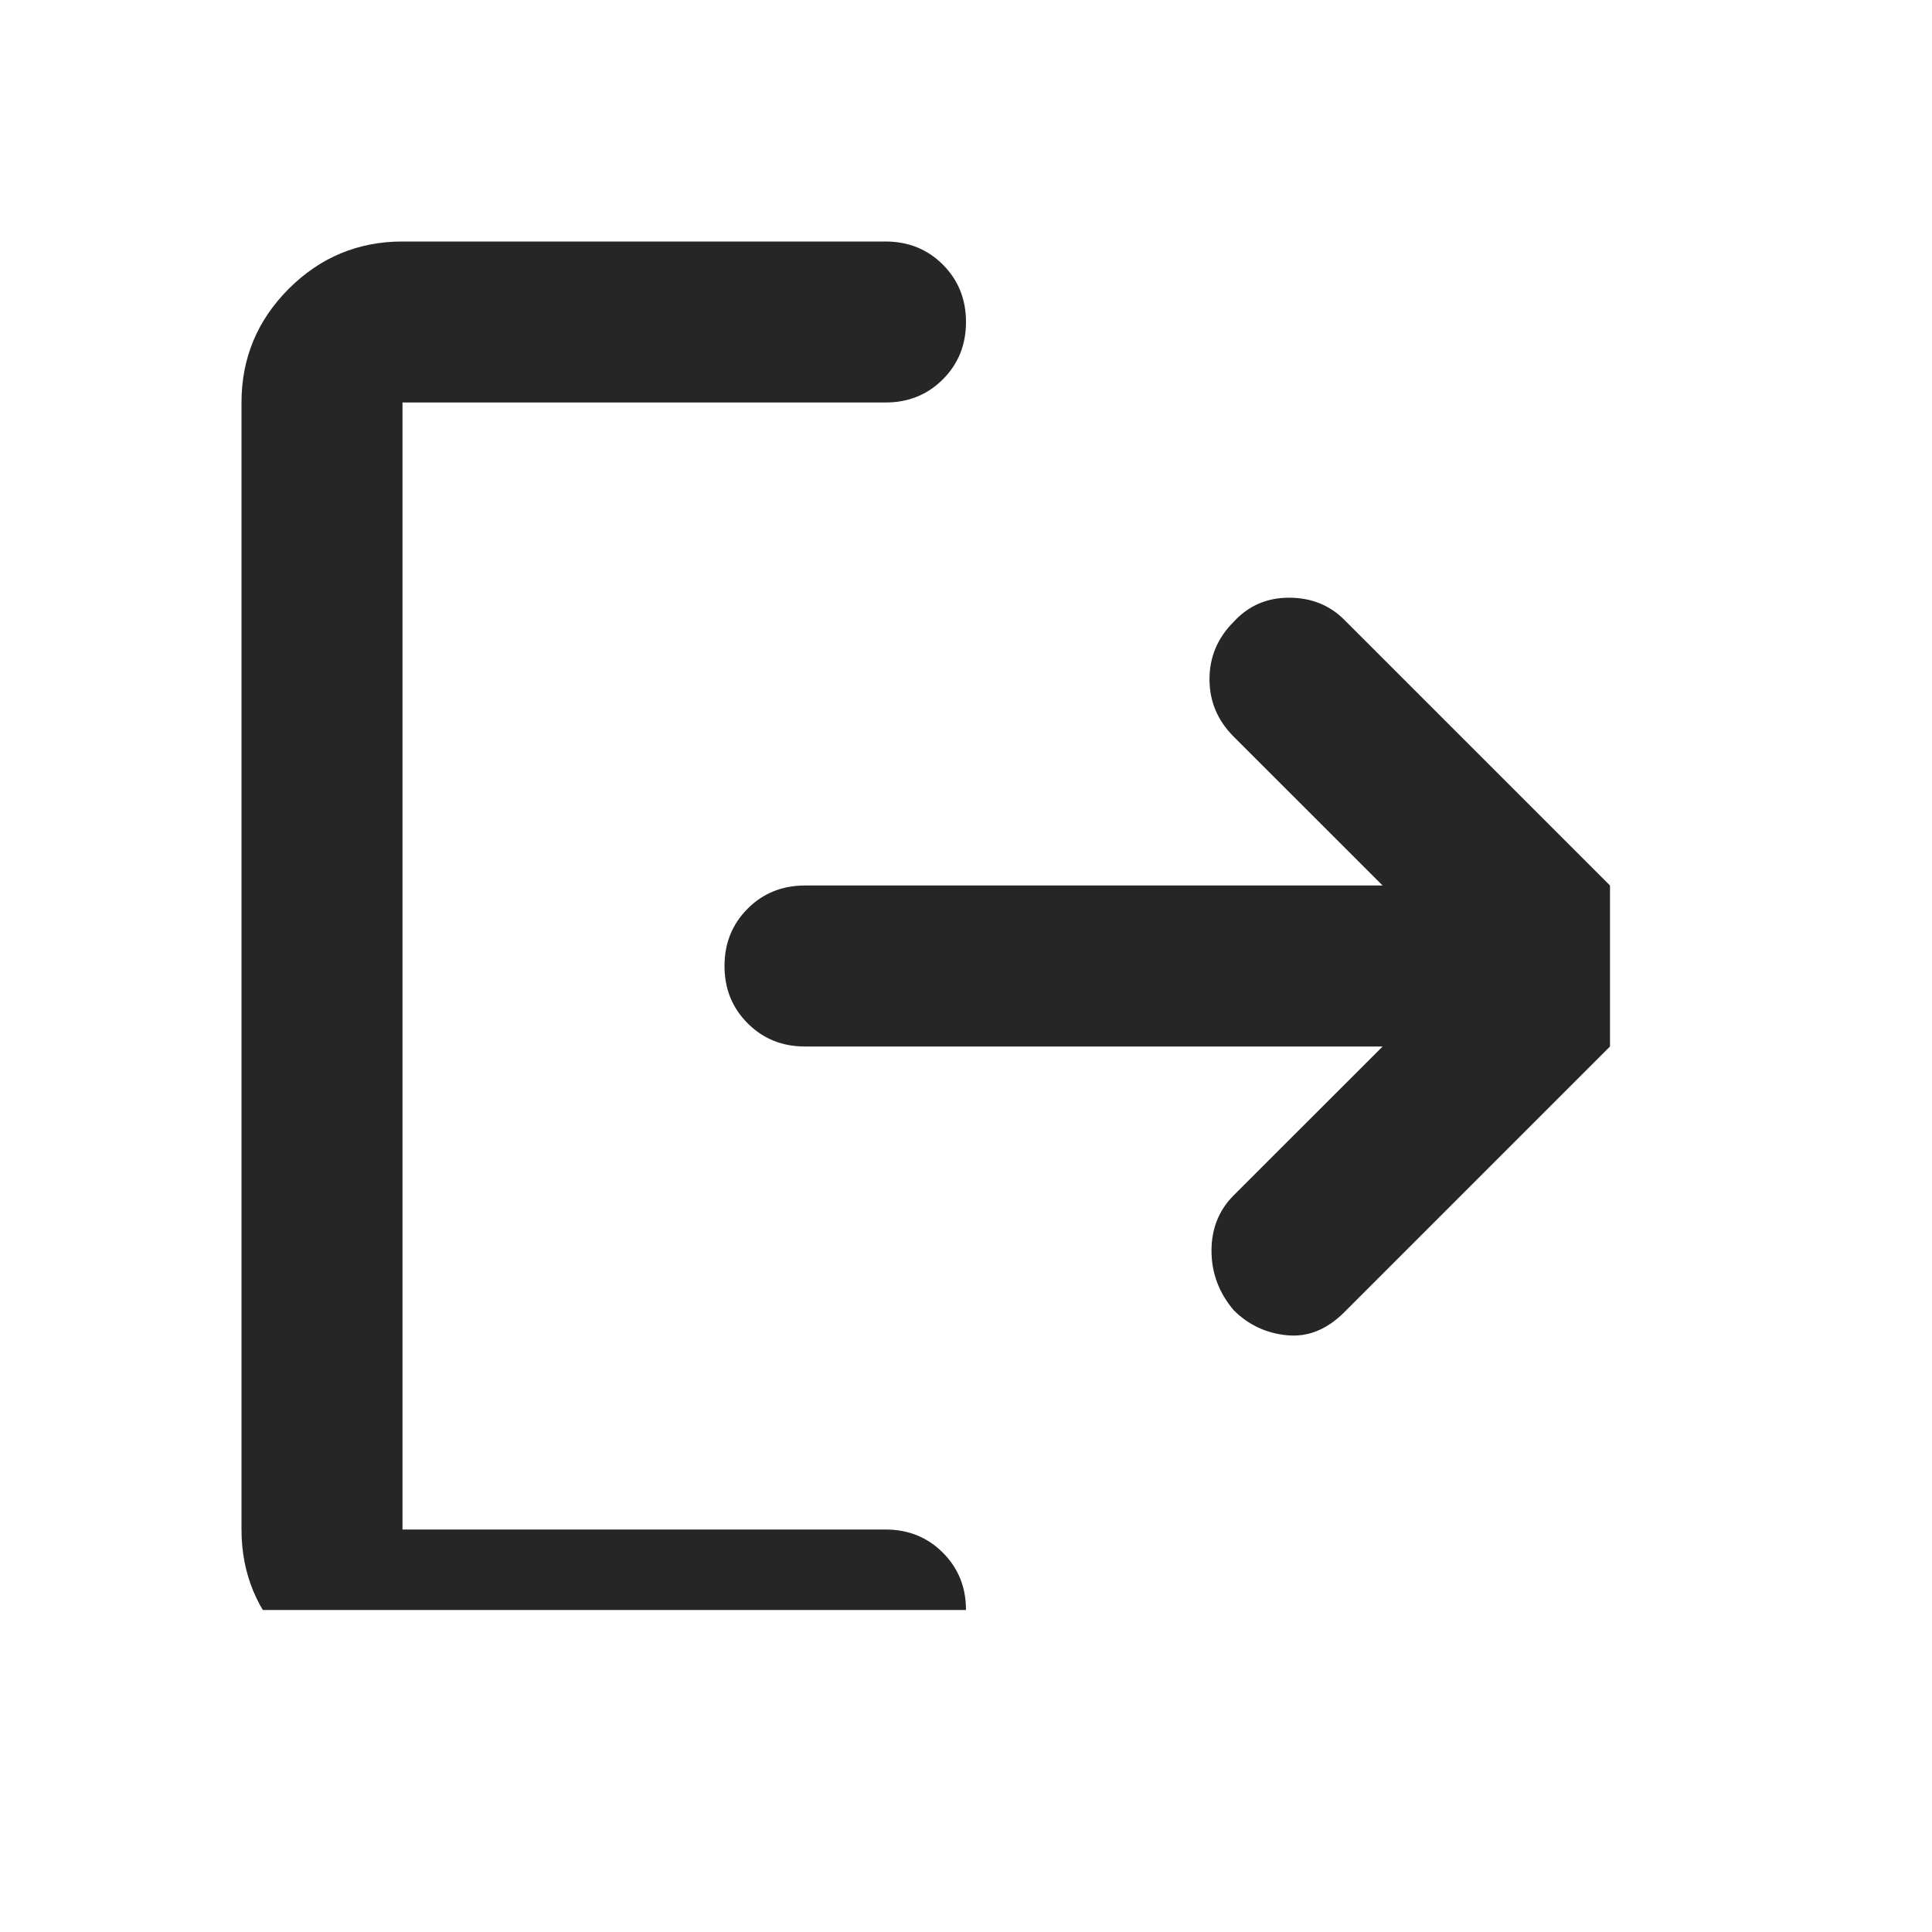
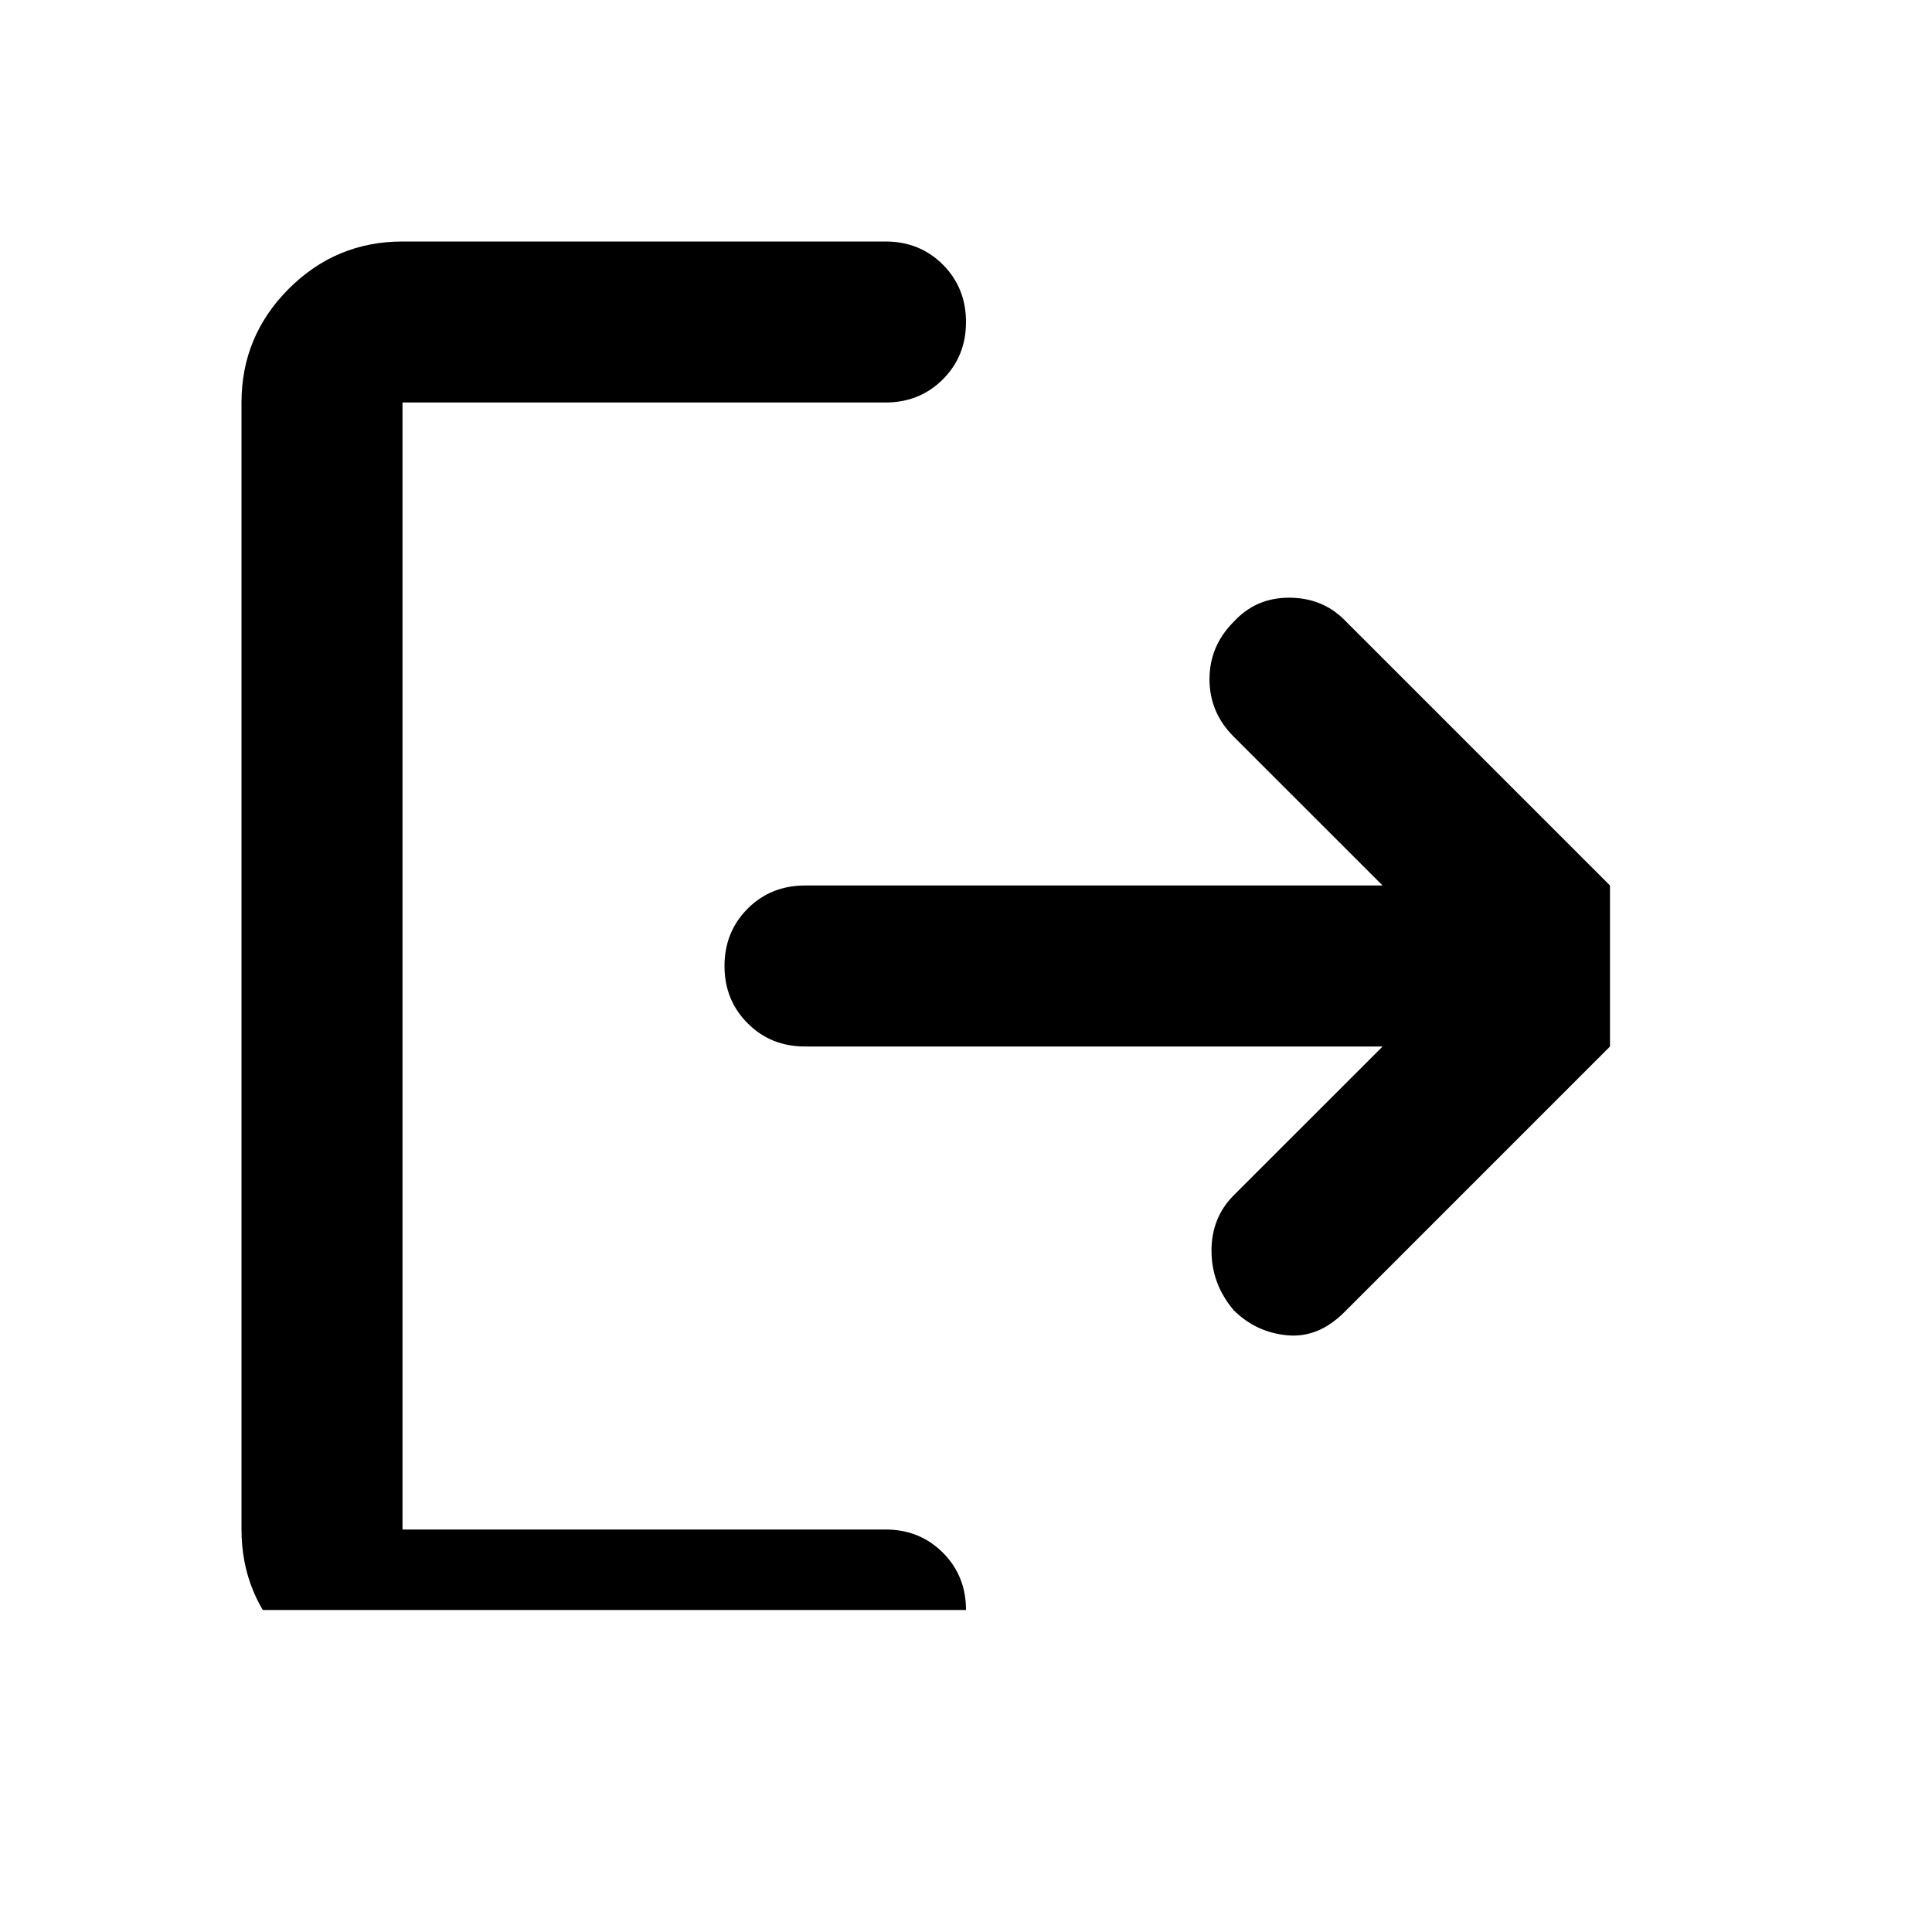
<svg xmlns="http://www.w3.org/2000/svg" width="30" height="30" viewBox="0 0 30 30" fill="none">
-   <mask id="mask0_103212_1083" style="alpha" maskUnits="userSpaceOnUse" x="0" y="0" width="25" height="25">
+   <mask id="mask0_103212_1083" mask-type="alpha" maskUnits="userSpaceOnUse" x="0" y="0" width="25" height="25">
    <rect width="30" height="30" fill="#D9D9D9" />
  </mask>
  <g mask="url(#mask0_103212_1083)">
    <path d="M19.156 20.344C18.927 20.073 18.812 19.765 18.812 19.421C18.812 19.078 18.927 18.792 19.156 18.562L21.469 16.25H12.5C12.146 16.25 11.849 16.13 11.61 15.89C11.37 15.651 11.25 15.354 11.25 15C11.25 14.646 11.37 14.349 11.61 14.109C11.849 13.87 12.146 13.75 12.5 13.75H21.469L19.156 11.438C18.906 11.188 18.781 10.891 18.781 10.547C18.781 10.203 18.906 9.906 19.156 9.656C19.385 9.406 19.672 9.281 20.016 9.281C20.36 9.281 20.646 9.396 20.875 9.625L25.375 14.125C25.5 14.25 25.589 14.385 25.641 14.531C25.693 14.677 25.719 14.833 25.719 15C25.719 15.167 25.693 15.323 25.641 15.469C25.589 15.615 25.5 15.75 25.375 15.875L20.875 20.375C20.604 20.646 20.308 20.765 19.985 20.734C19.662 20.703 19.385 20.573 19.156 20.344ZM6.25 26.25C5.562 26.25 4.974 26.005 4.484 25.516C3.995 25.026 3.75 24.438 3.75 23.75V6.25C3.75 5.562 3.995 4.974 4.484 4.484C4.974 3.995 5.562 3.75 6.25 3.75H13.75C14.104 3.75 14.401 3.87 14.641 4.109C14.88 4.349 15 4.646 15 5C15 5.354 14.88 5.651 14.641 5.89C14.401 6.13 14.104 6.25 13.75 6.25H6.25V23.75H13.75C14.104 23.75 14.401 23.87 14.641 24.11C14.88 24.349 15 24.646 15 25C15 25.354 14.88 25.651 14.641 25.89C14.401 26.13 14.104 26.25 13.75 26.25H6.25Z" fill="black" />
  </g>
</svg>
